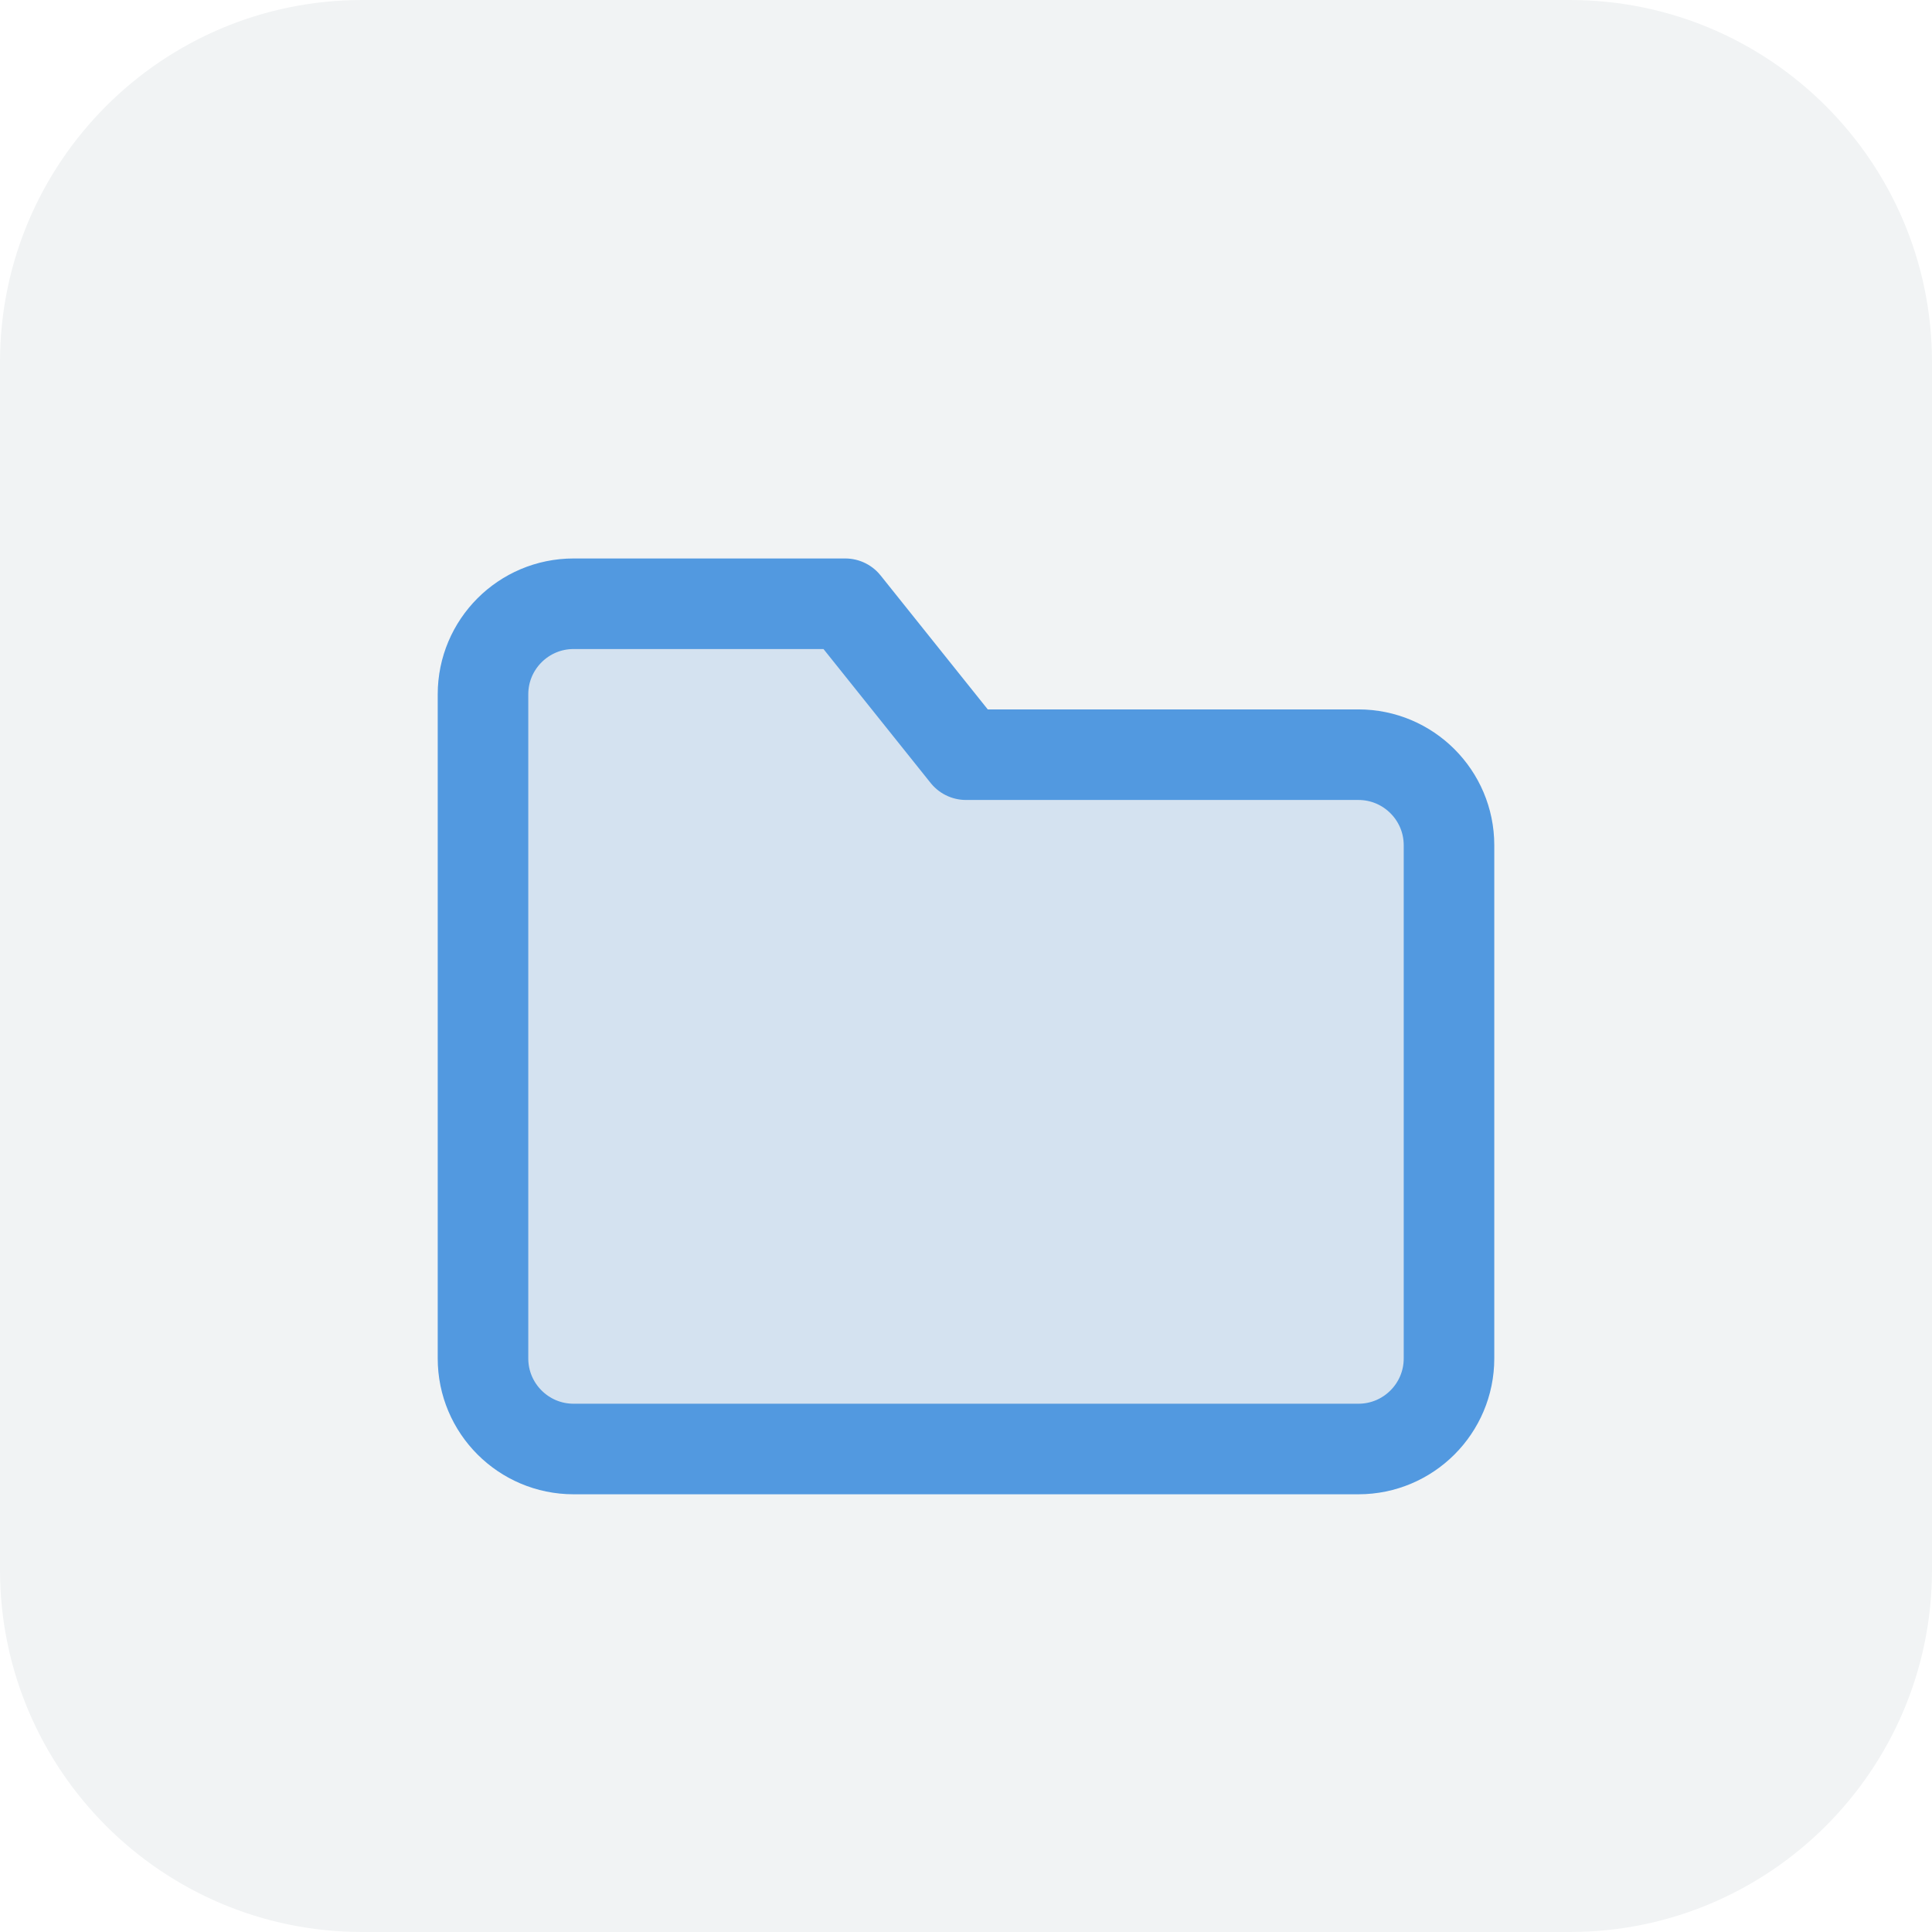
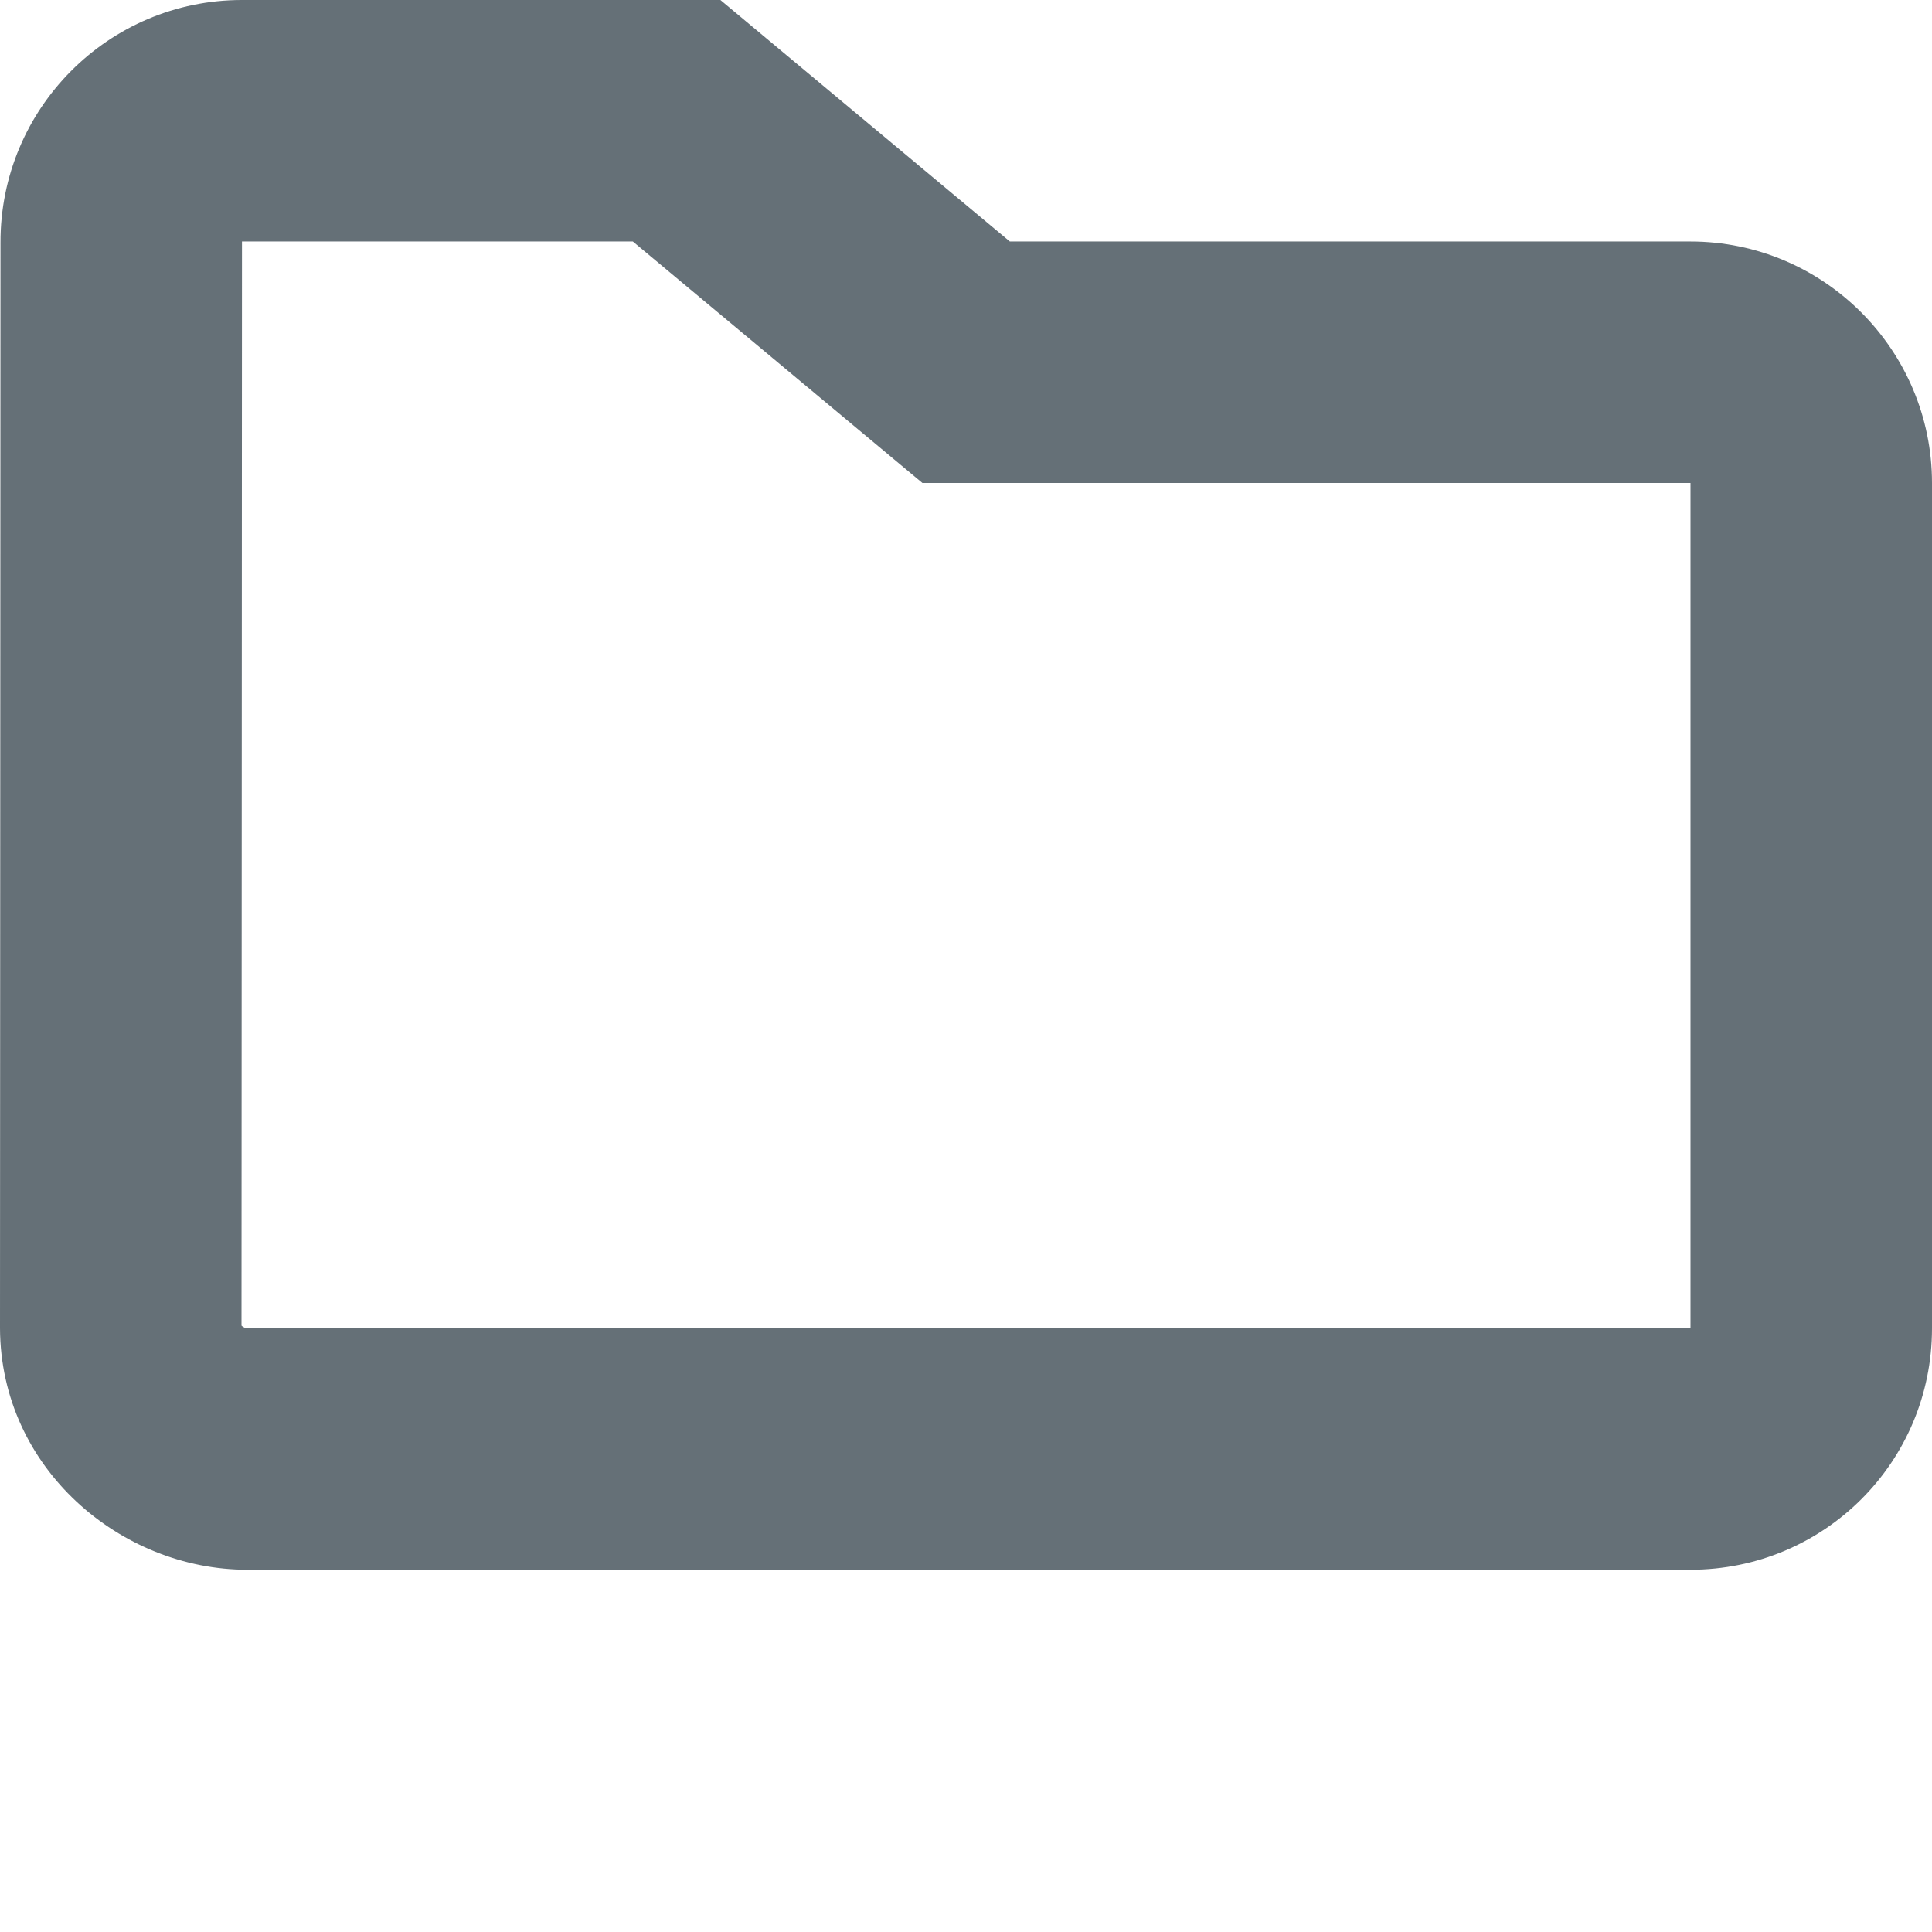
- <svg xmlns="http://www.w3.org/2000/svg" width="32" height="32" viewBox="0 0 32 32" fill="none">
-   <rect width="32" height="32" rx="6" fill="#F1F3F4" />
-   <path d="M8 11.5C8 10.672 8.672 10 9.5 10H14L16 12.5H22.5C23.328 12.5 24 13.172 24 14V22.5C24 23.328 23.328 24 22.5 24H9.5C8.672 24 8 23.328 8 22.5V11.5Z" fill="#5299E0" fill-opacity="0.18" stroke="#5299E0" stroke-width="1.5" stroke-linejoin="round" />
+ <svg xmlns="http://www.w3.org/2000/svg" width="16" height="16" viewBox="0 0 16 16" fill="none">
+   <g transform="translate(-252.8 -1120.8)">
+     <path fill-rule="evenodd" clip-rule="evenodd" d="M252.804 1122.81C252.801 1121.7 253.697 1120.8 254.804 1120.8H258.766L261.163 1122.8H266.8C267.905 1122.8 268.8 1123.7 268.8 1124.8V1131.8C268.8 1132.91 267.905 1133.8 266.8 1133.8H254.847C253.8 1133.8 252.804 1132.96 252.8 1131.8L252.8 1131.8L252.804 1122.81ZM258.041 1122.8H254.804L254.804 1122.81L254.8 1131.78L254.802 1131.78C254.81 1131.79 254.82 1131.79 254.83 1131.8C254.84 1131.8 254.847 1131.8 254.847 1131.8H266.8V1124.8H260.439L258.041 1122.8Z" fill="#657077" />
+   </g>
</svg>
